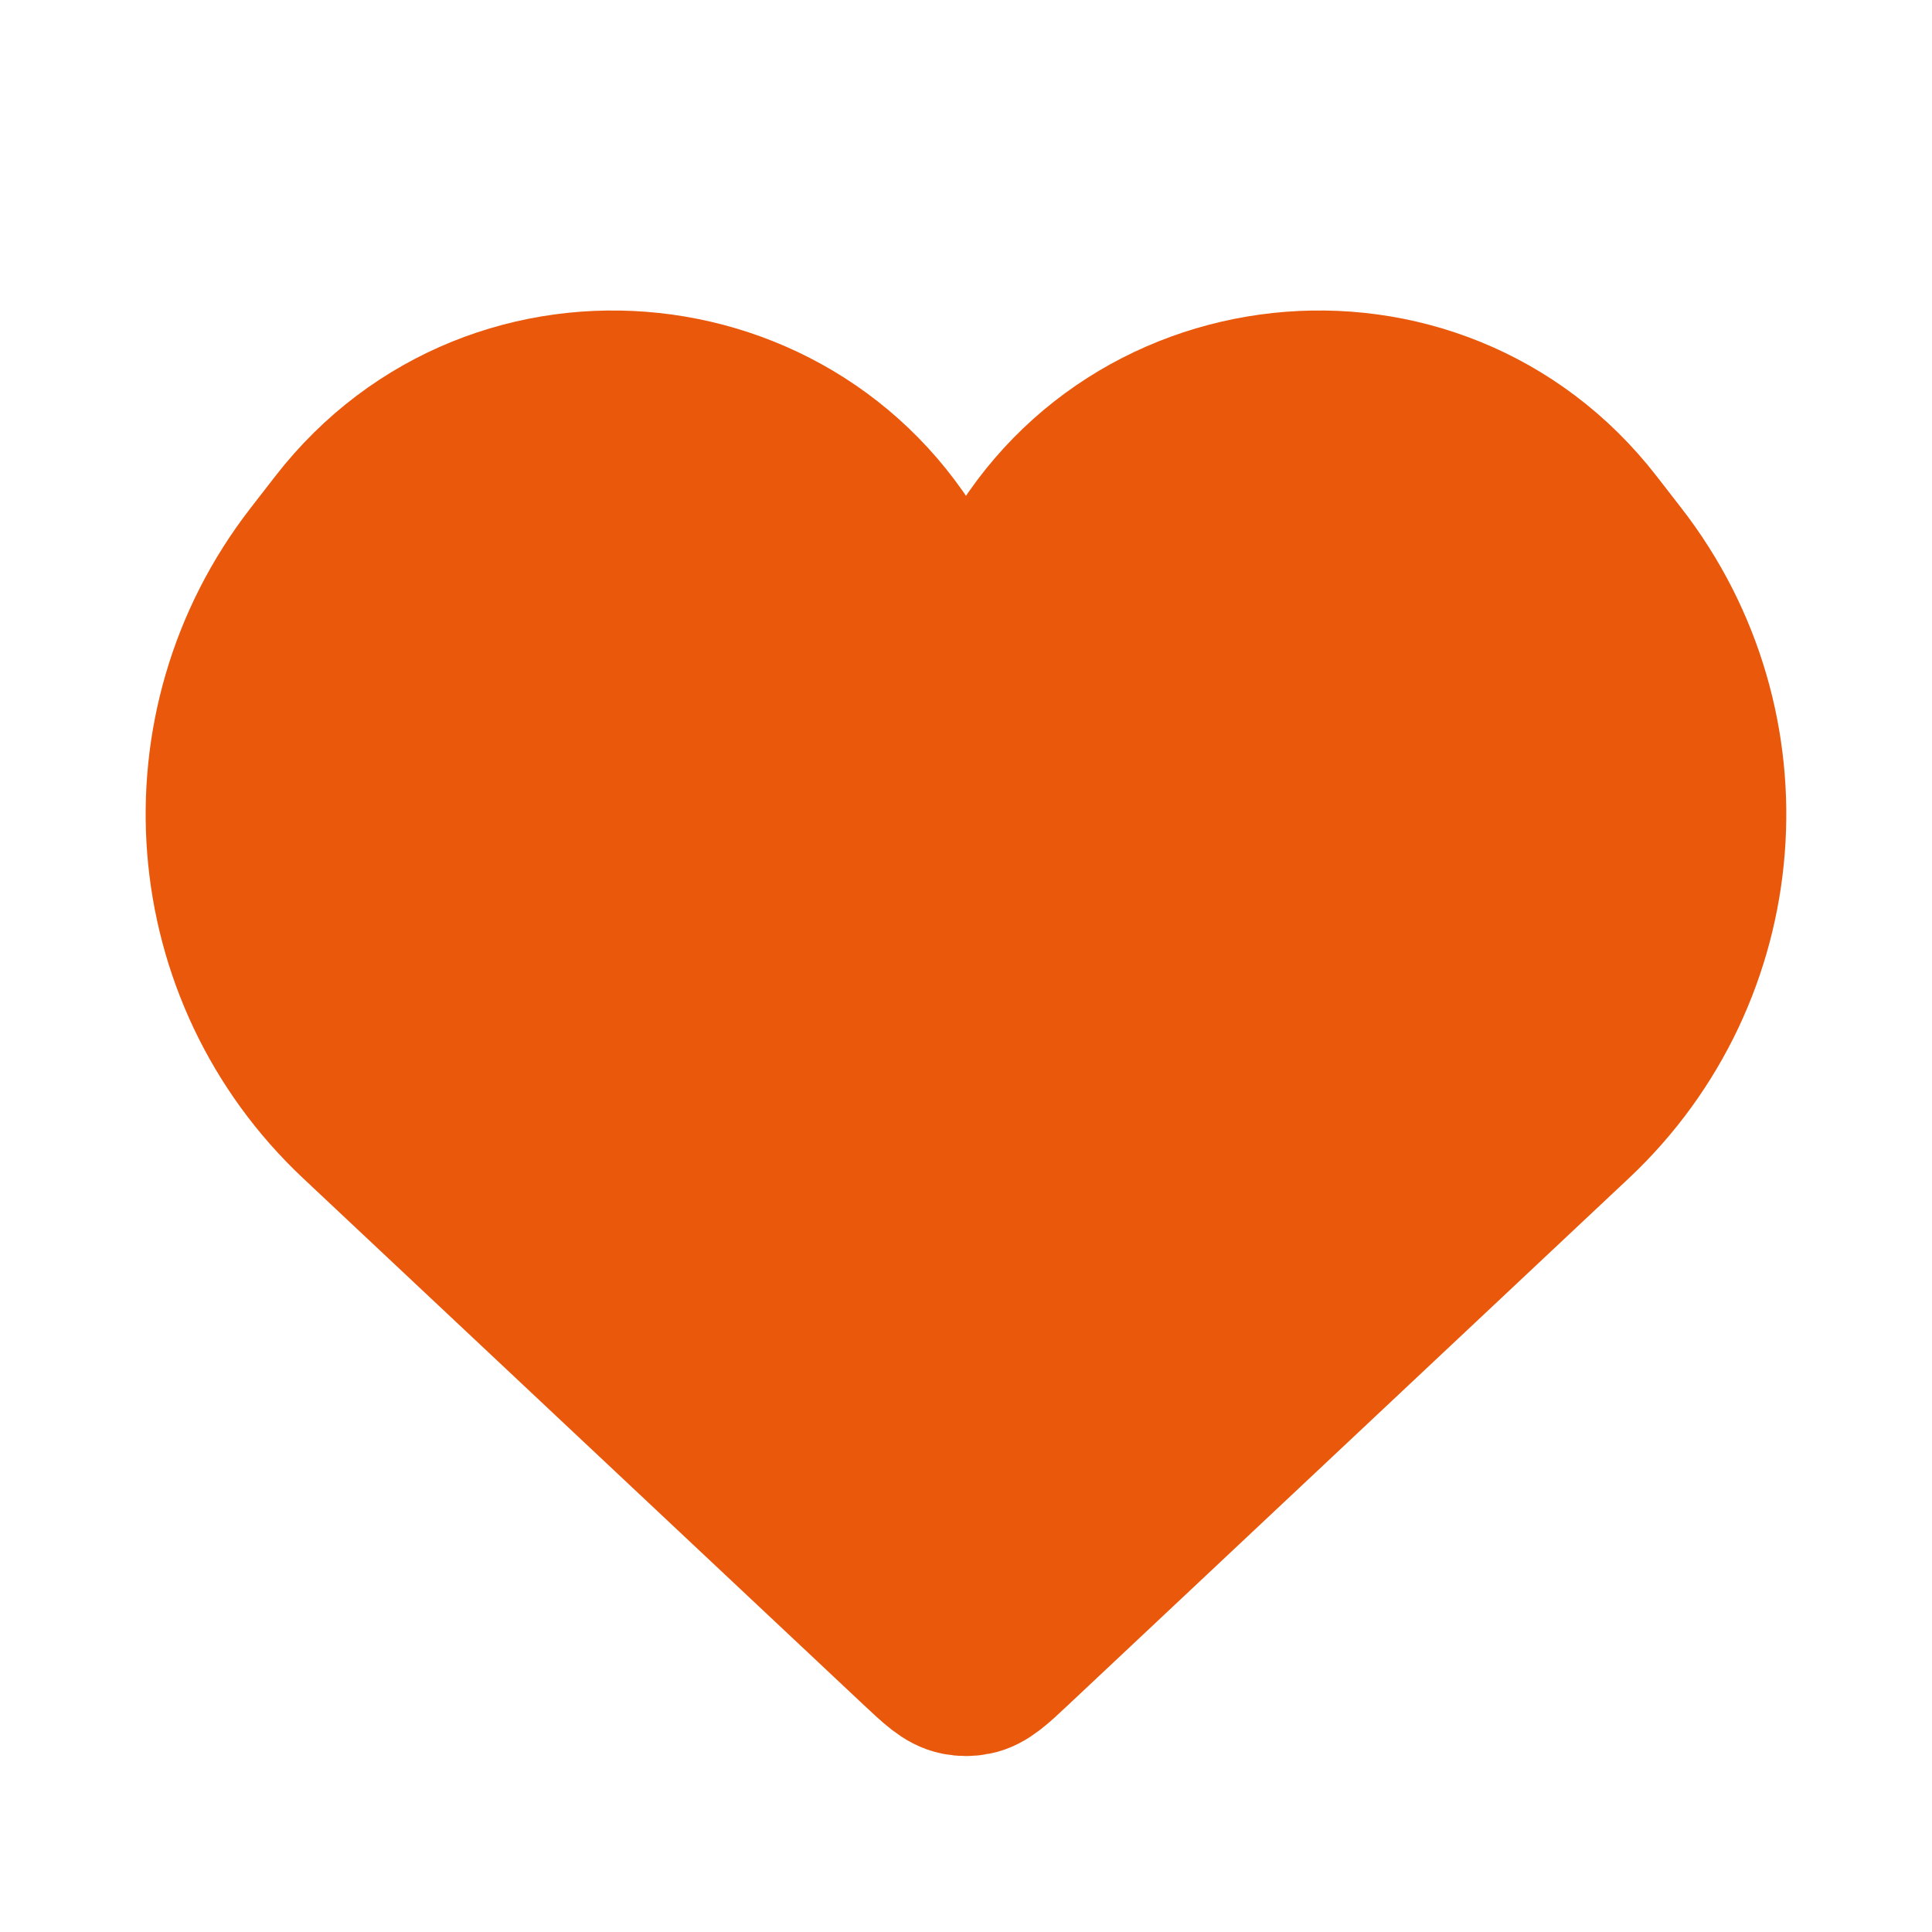
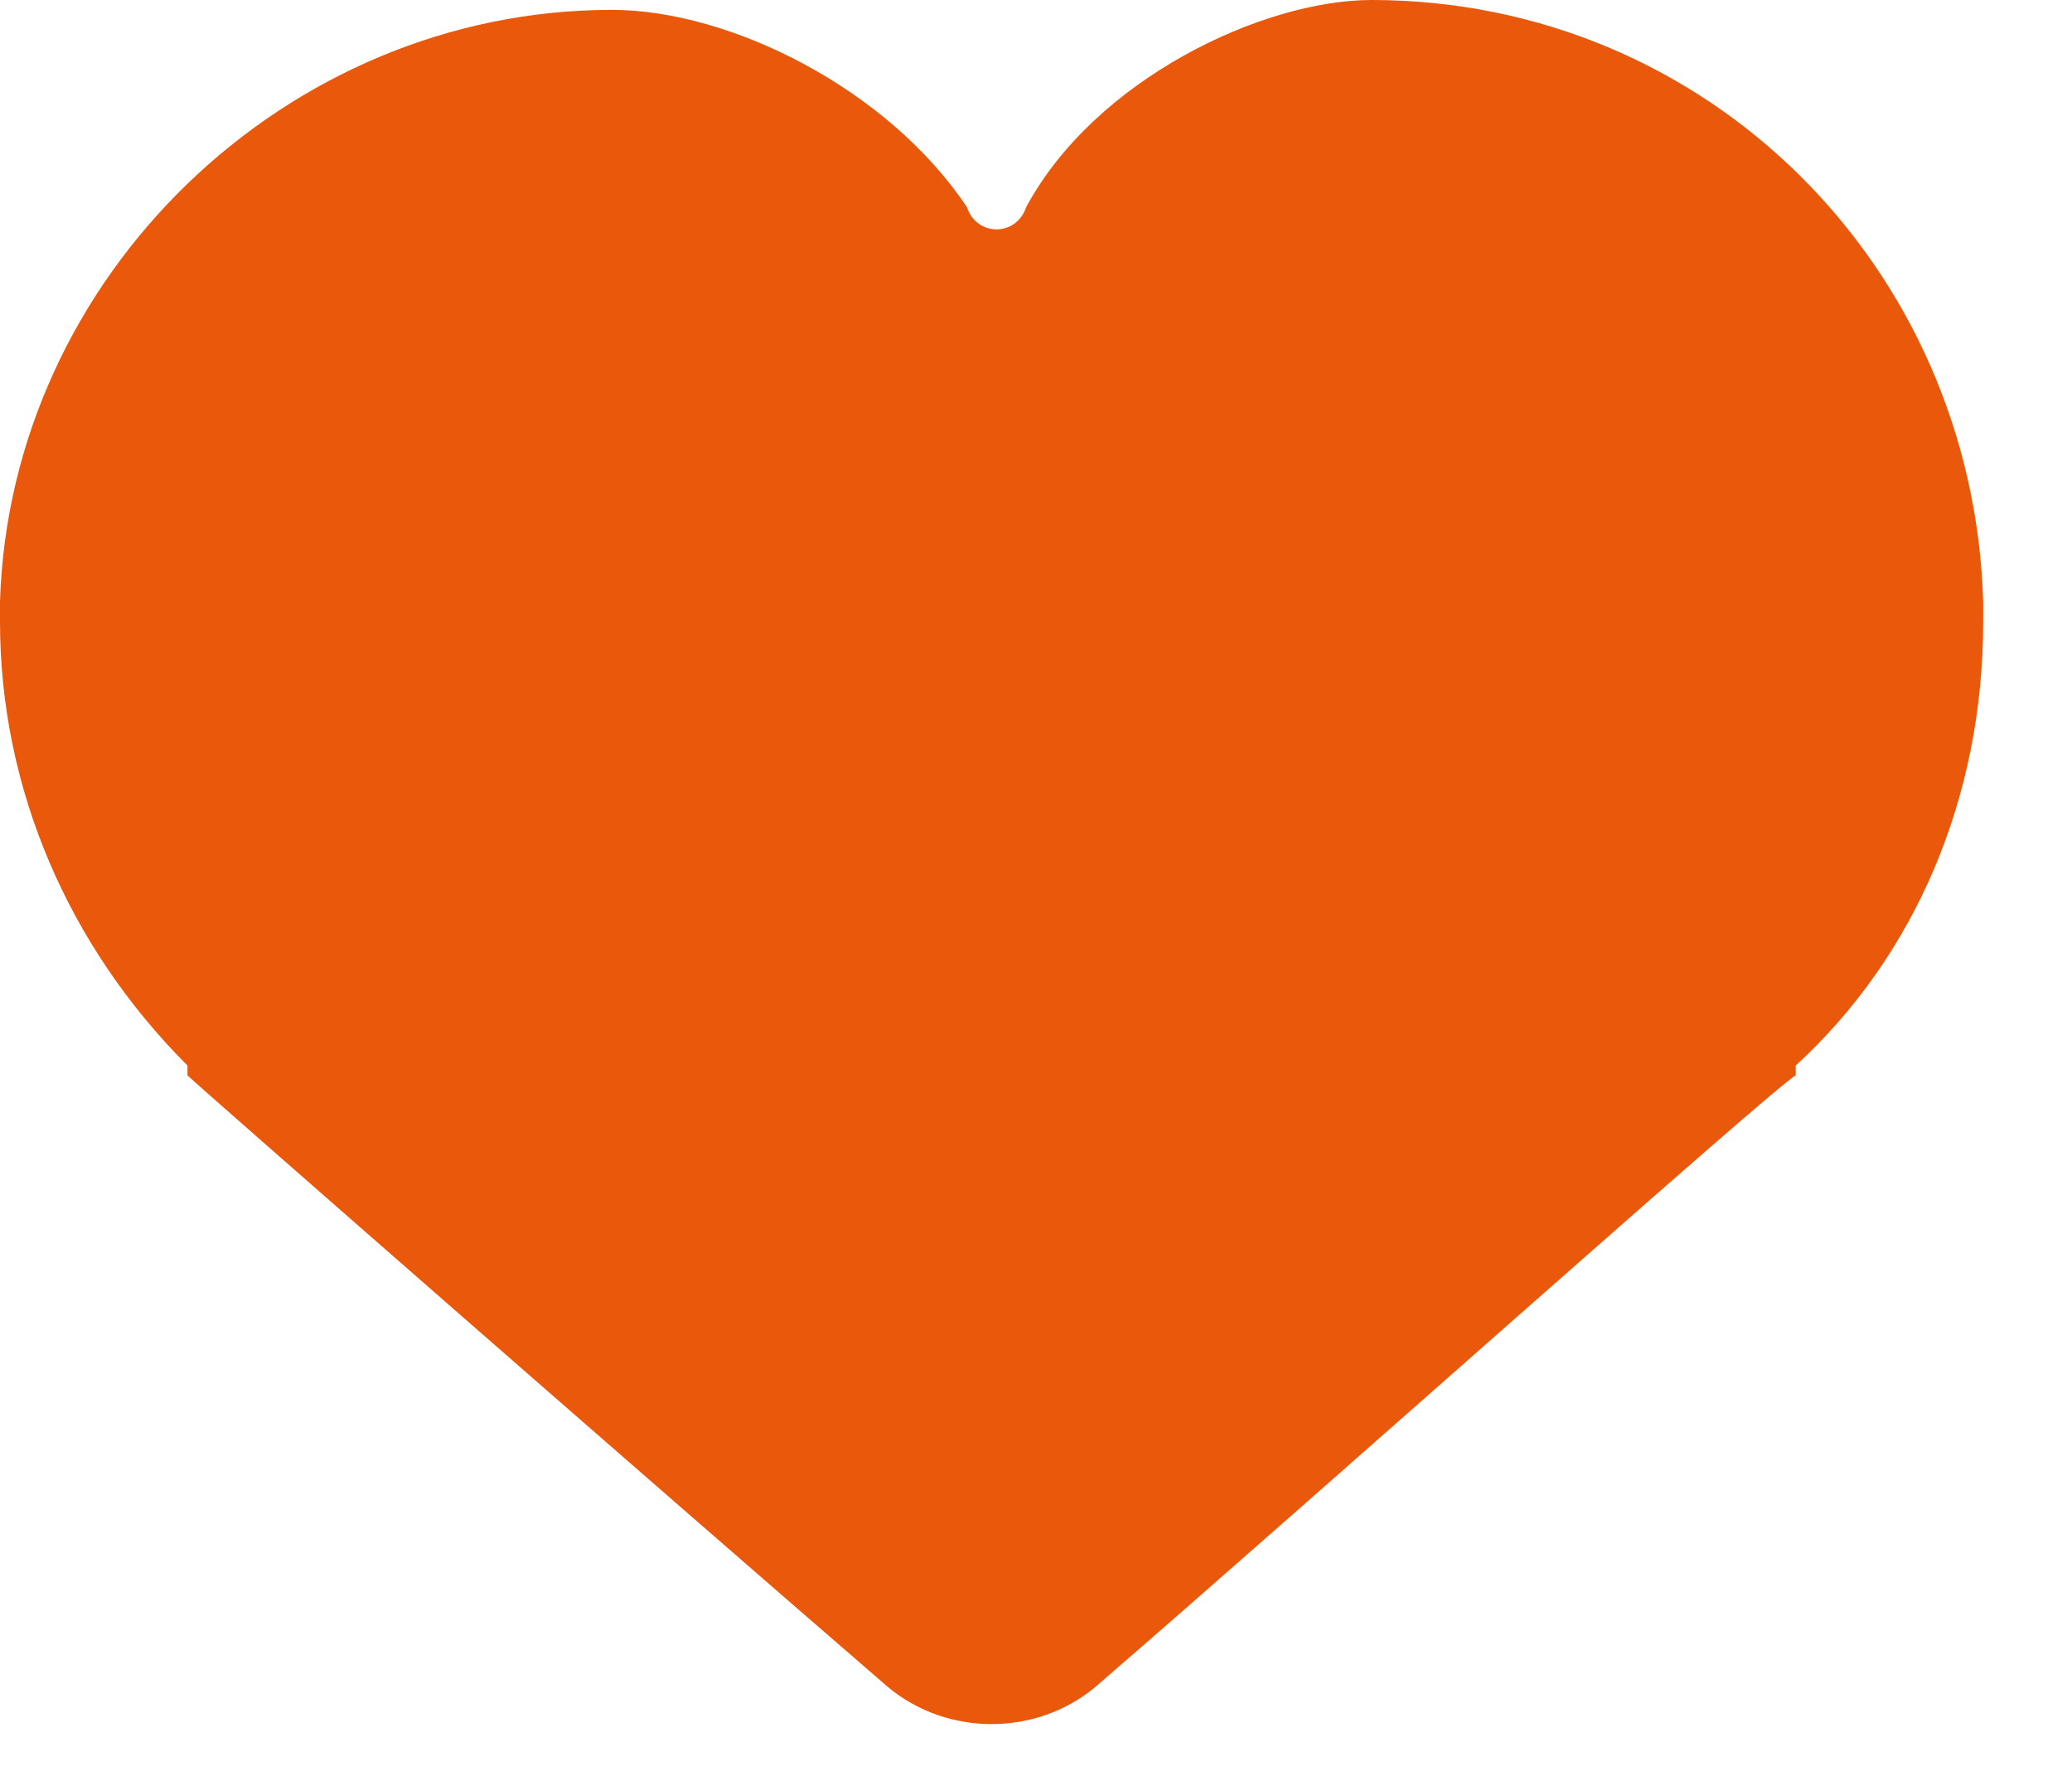
- <svg xmlns="http://www.w3.org/2000/svg" width="26" height="26" viewBox="0 0 26 26" fill="none">
-   <path d="M22.75 13C21.667 16.792 16.792 17.333 13 21.666C8.667 18.417 6.5 16.792 3.25 13C3.25 8.213 6.5 3.25 13 7.583C19.5 3.25 22.75 8.213 22.75 13Z" fill="#EA580C" />
-   <path d="M4.821 15.067L12.353 22.143C12.613 22.387 12.742 22.509 12.895 22.538C12.964 22.552 13.035 22.552 13.104 22.538C13.257 22.509 13.387 22.387 13.646 22.143L21.178 15.067C23.297 13.077 23.555 9.801 21.772 7.503L21.437 7.071C19.305 4.323 15.025 4.784 13.527 7.923C13.315 8.367 12.684 8.367 12.473 7.923C10.974 4.784 6.694 4.323 4.562 7.071L4.227 7.503C2.445 9.801 2.702 13.077 4.821 15.067Z" stroke="#EA580C" stroke-width="2.167" />
+ <svg xmlns="http://www.w3.org/2000/svg" width="21" height="18" viewBox="0 0 21 18" fill="none">
+   <path d="M20.1 6.1C20 2.7 17.3 0 13.9 0C12.8 0 11.1 0.8 10.4 2.1C10.3 2.4 9.9 2.4 9.8 2.1C9 0.9 7.4 0.1 6.2 0.1C2.9 0.1 0.1 2.8 0 6.1V6.3C0 8 0.7 9.6 1.9 10.8C1.9 10.8 1.9 10.8 1.9 10.9C2 11 6.8 15.2 9 17.1C9.6 17.6 10.5 17.6 11.1 17.1C13.3 15.2 18 11 18.2 10.9C18.2 10.9 18.2 10.9 18.2 10.8C19.4 9.7 20.1 8.1 20.1 6.3V6.1Z" fill="#EA580C" />
</svg>
